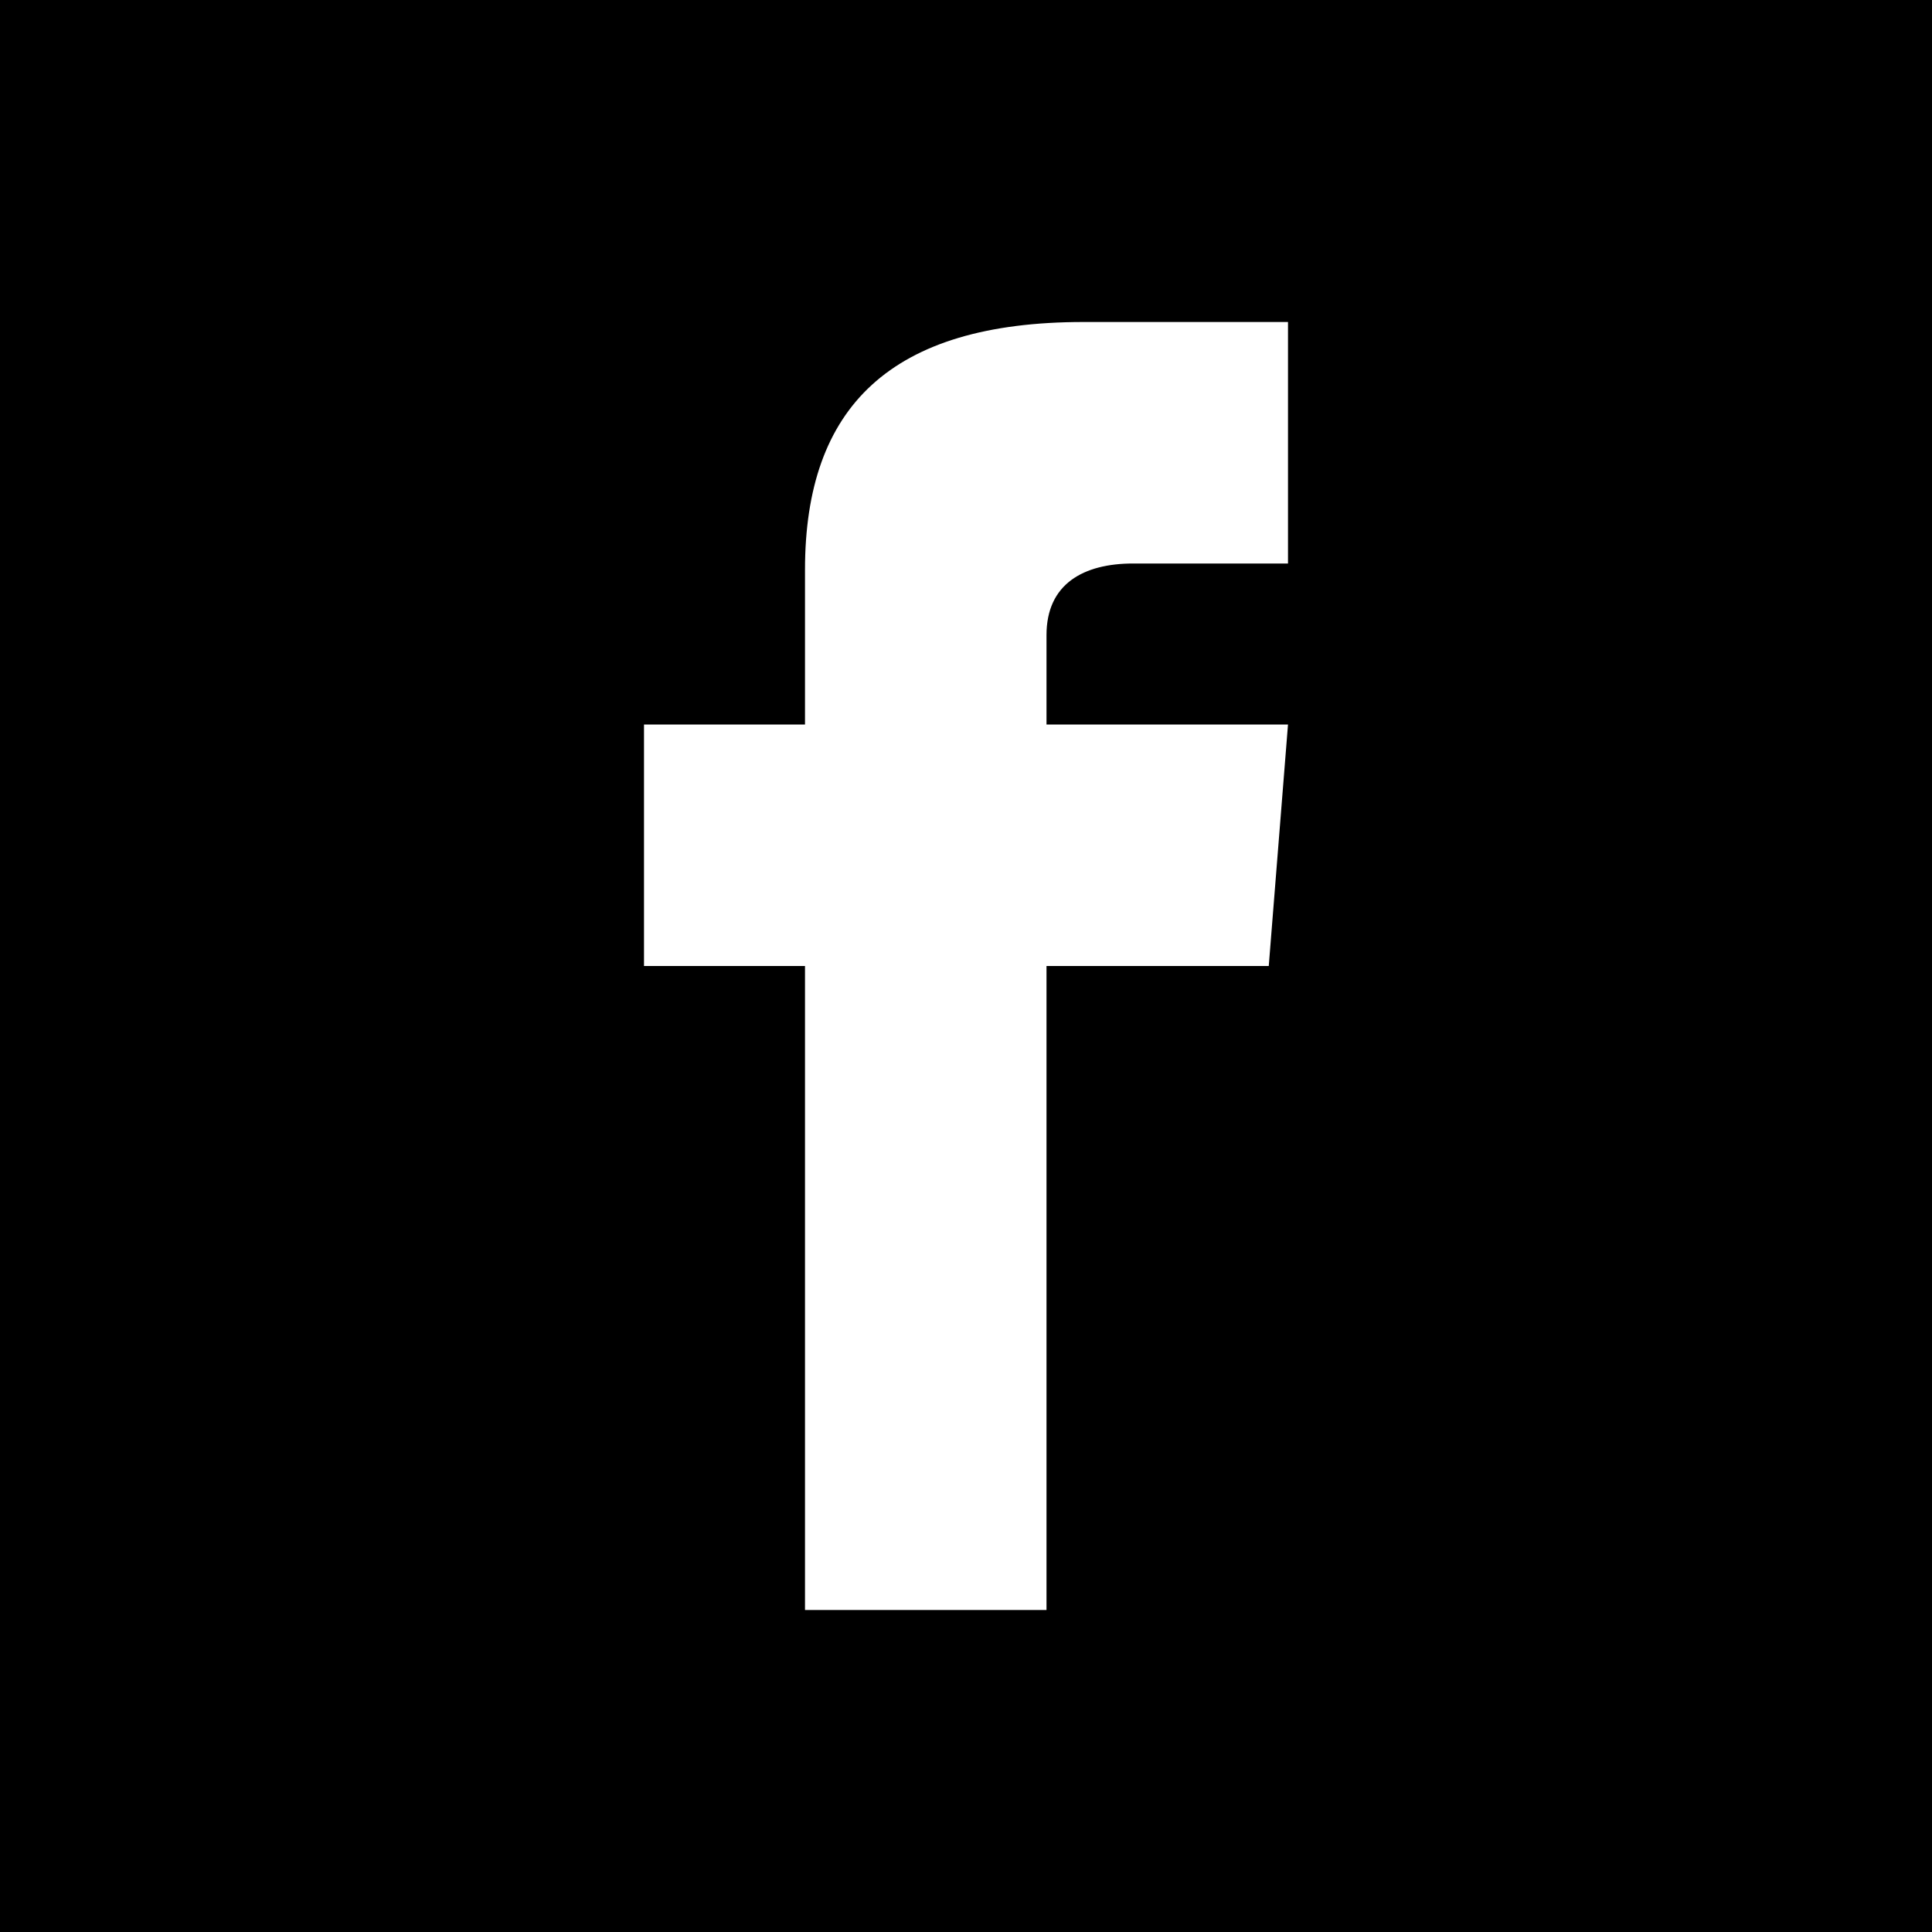
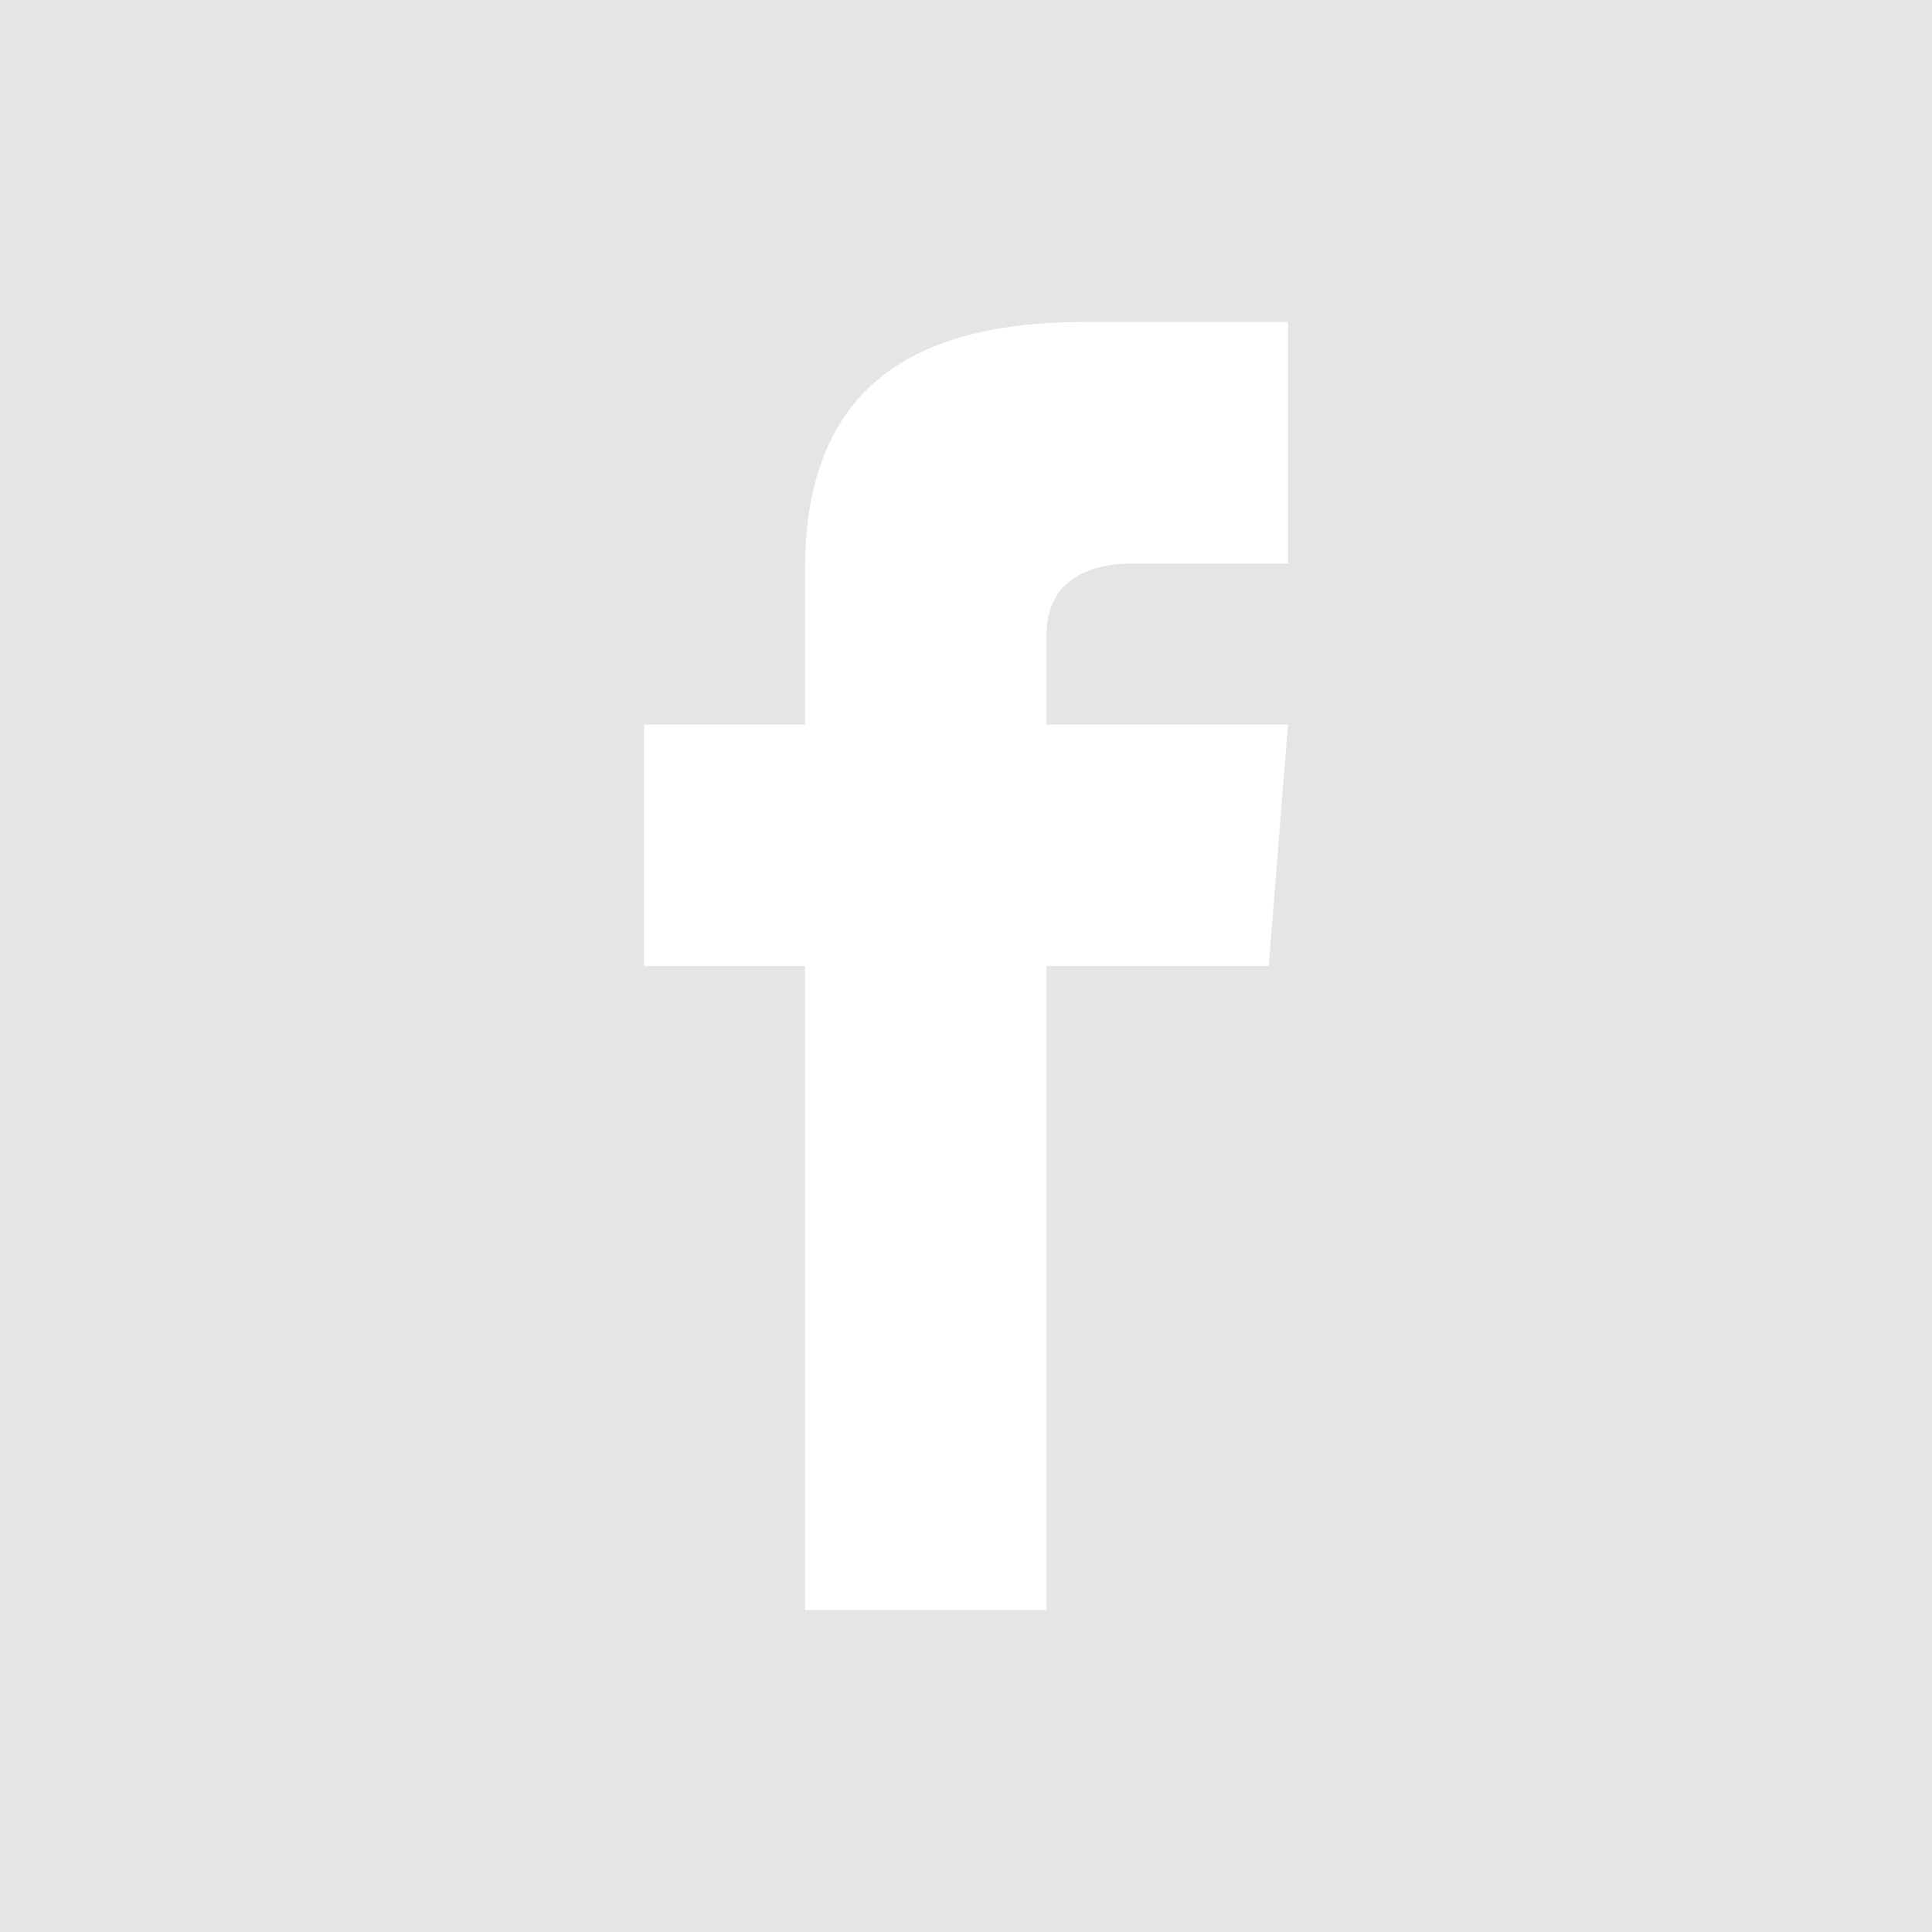
- <svg xmlns="http://www.w3.org/2000/svg" width="34" height="34" viewBox="0 0 24 24">
+ <svg xmlns="http://www.w3.org/2000/svg" fill="#E5E5E5" width="34" height="34" viewBox="0 0 24 24">
  <path d="M0 0v24h24v-24h-24zm16 7h-1.923c-.616 0-1.077.252-1.077.889v1.111h3l-.239 3h-2.761v8h-3v-8h-2v-3h2v-1.923c0-2.022 1.064-3.077 3.461-3.077h2.539v3z" />
</svg>
